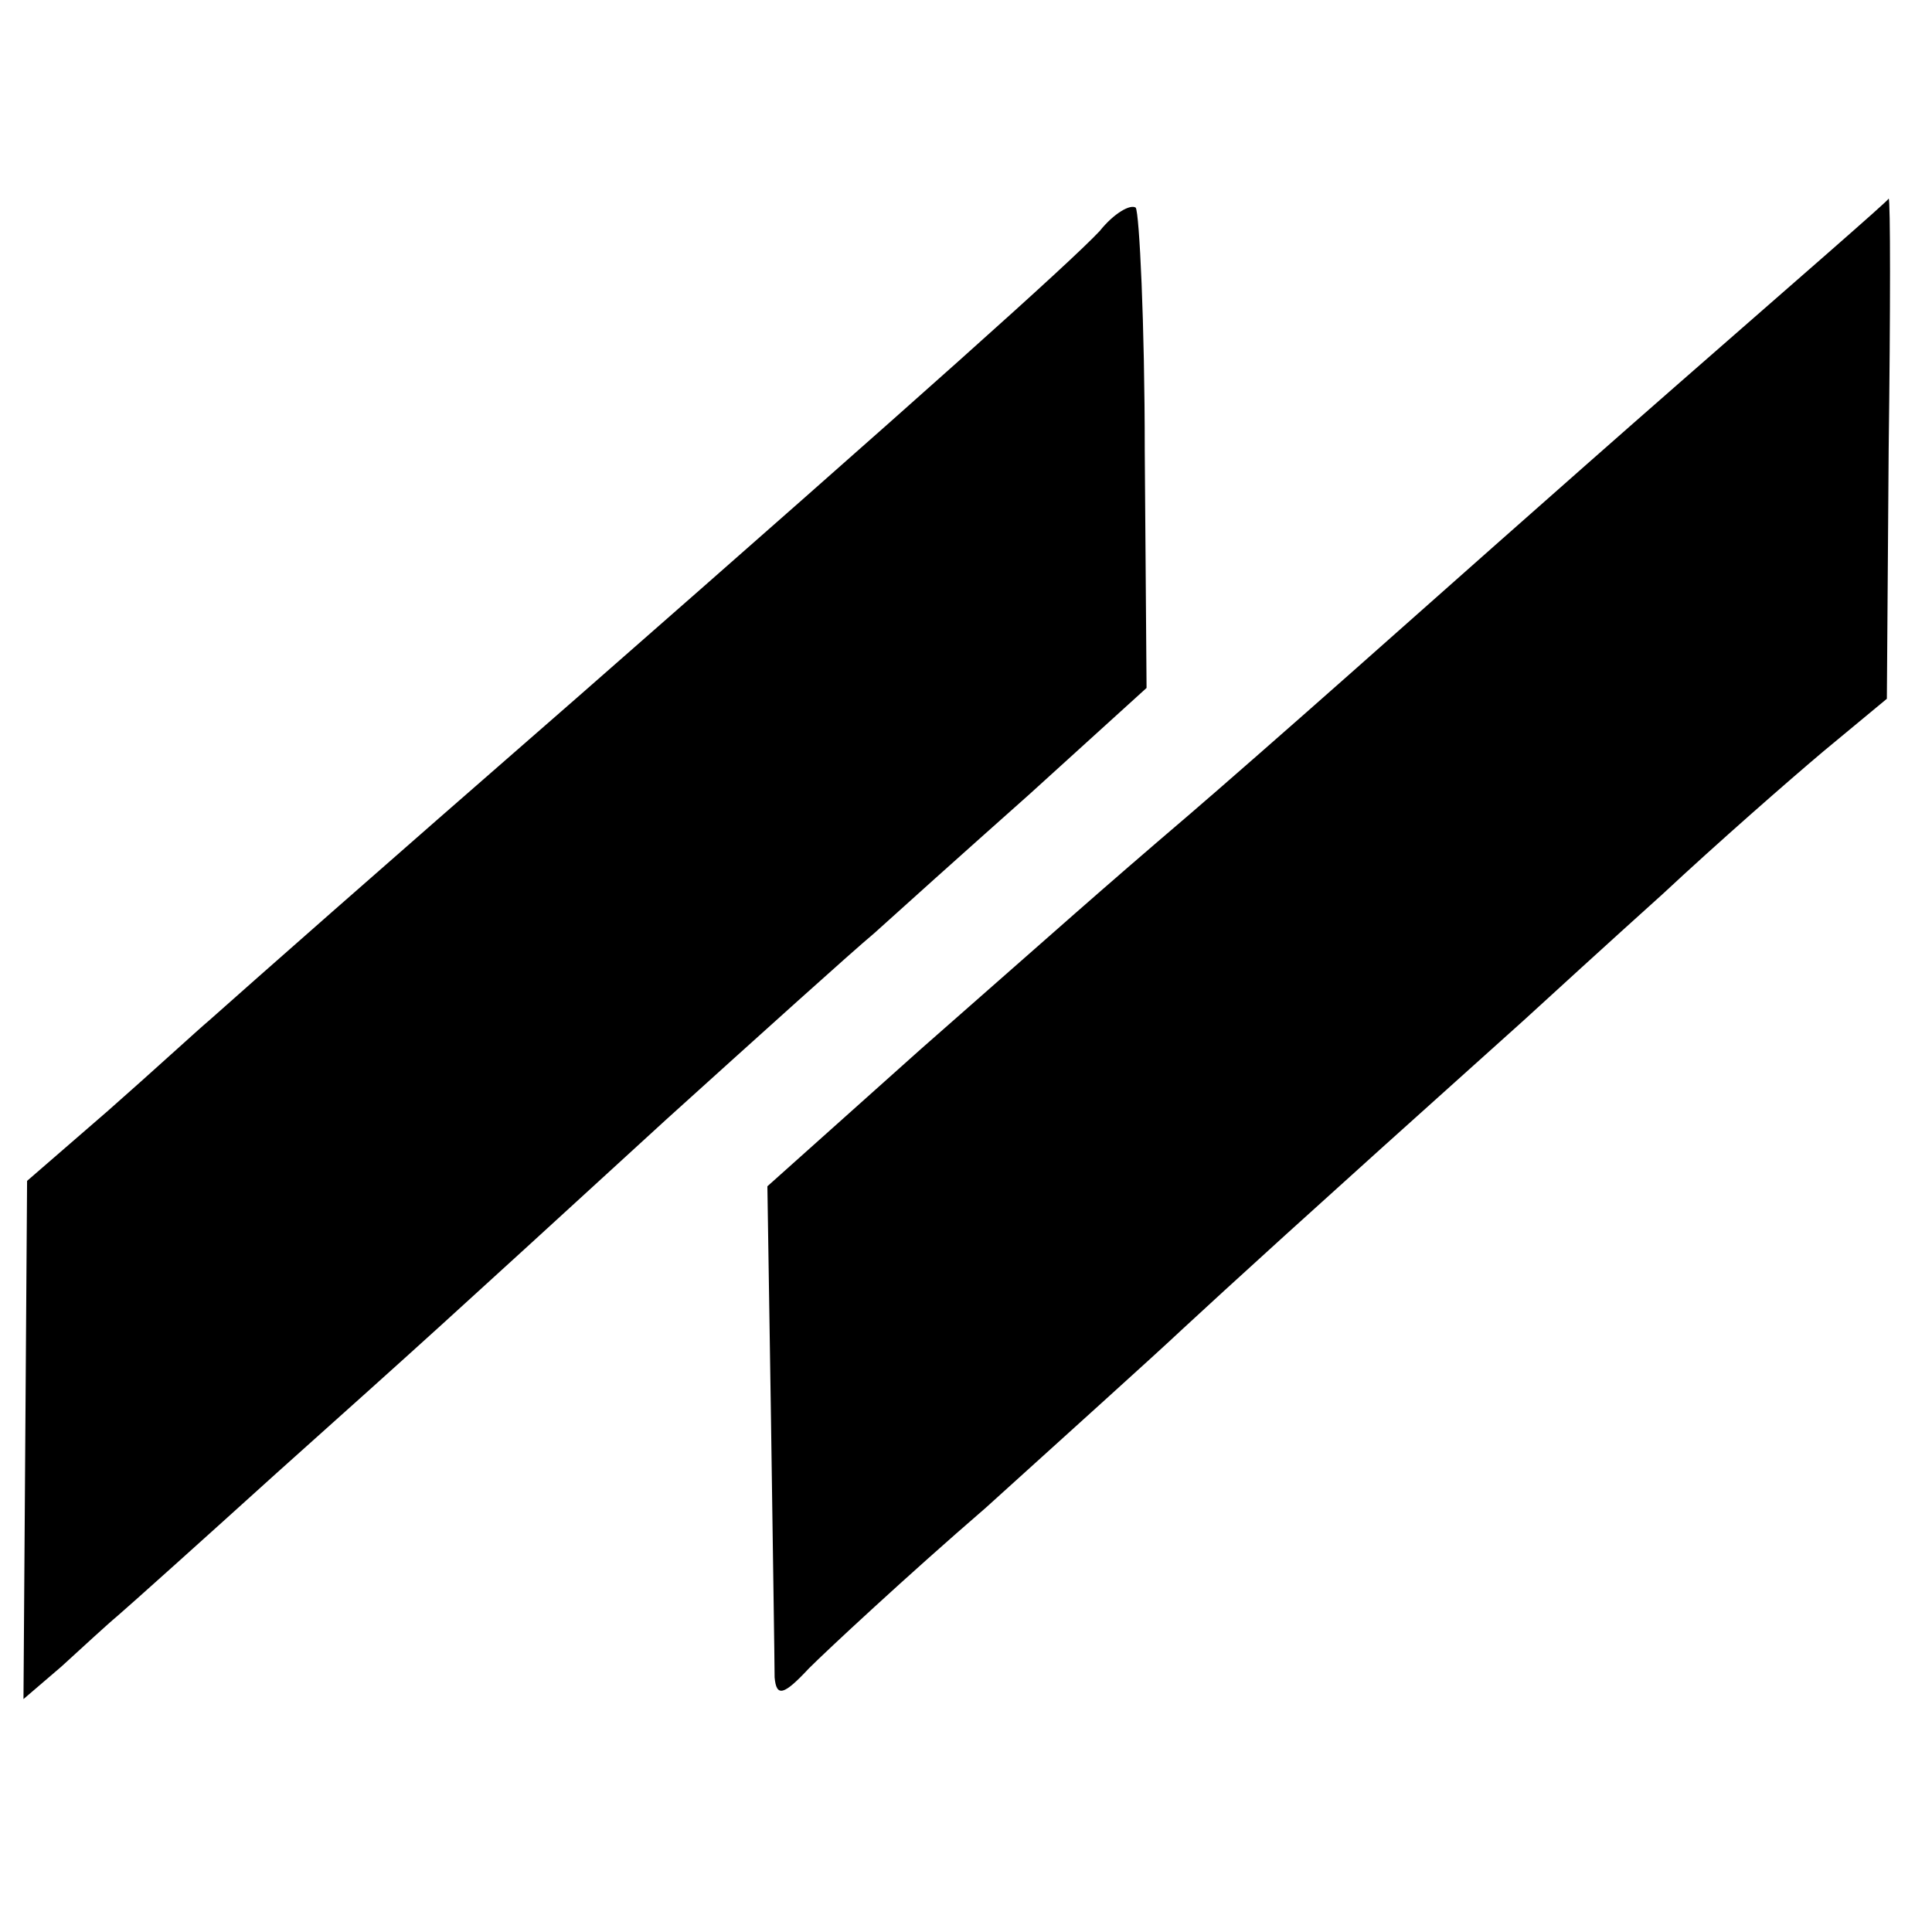
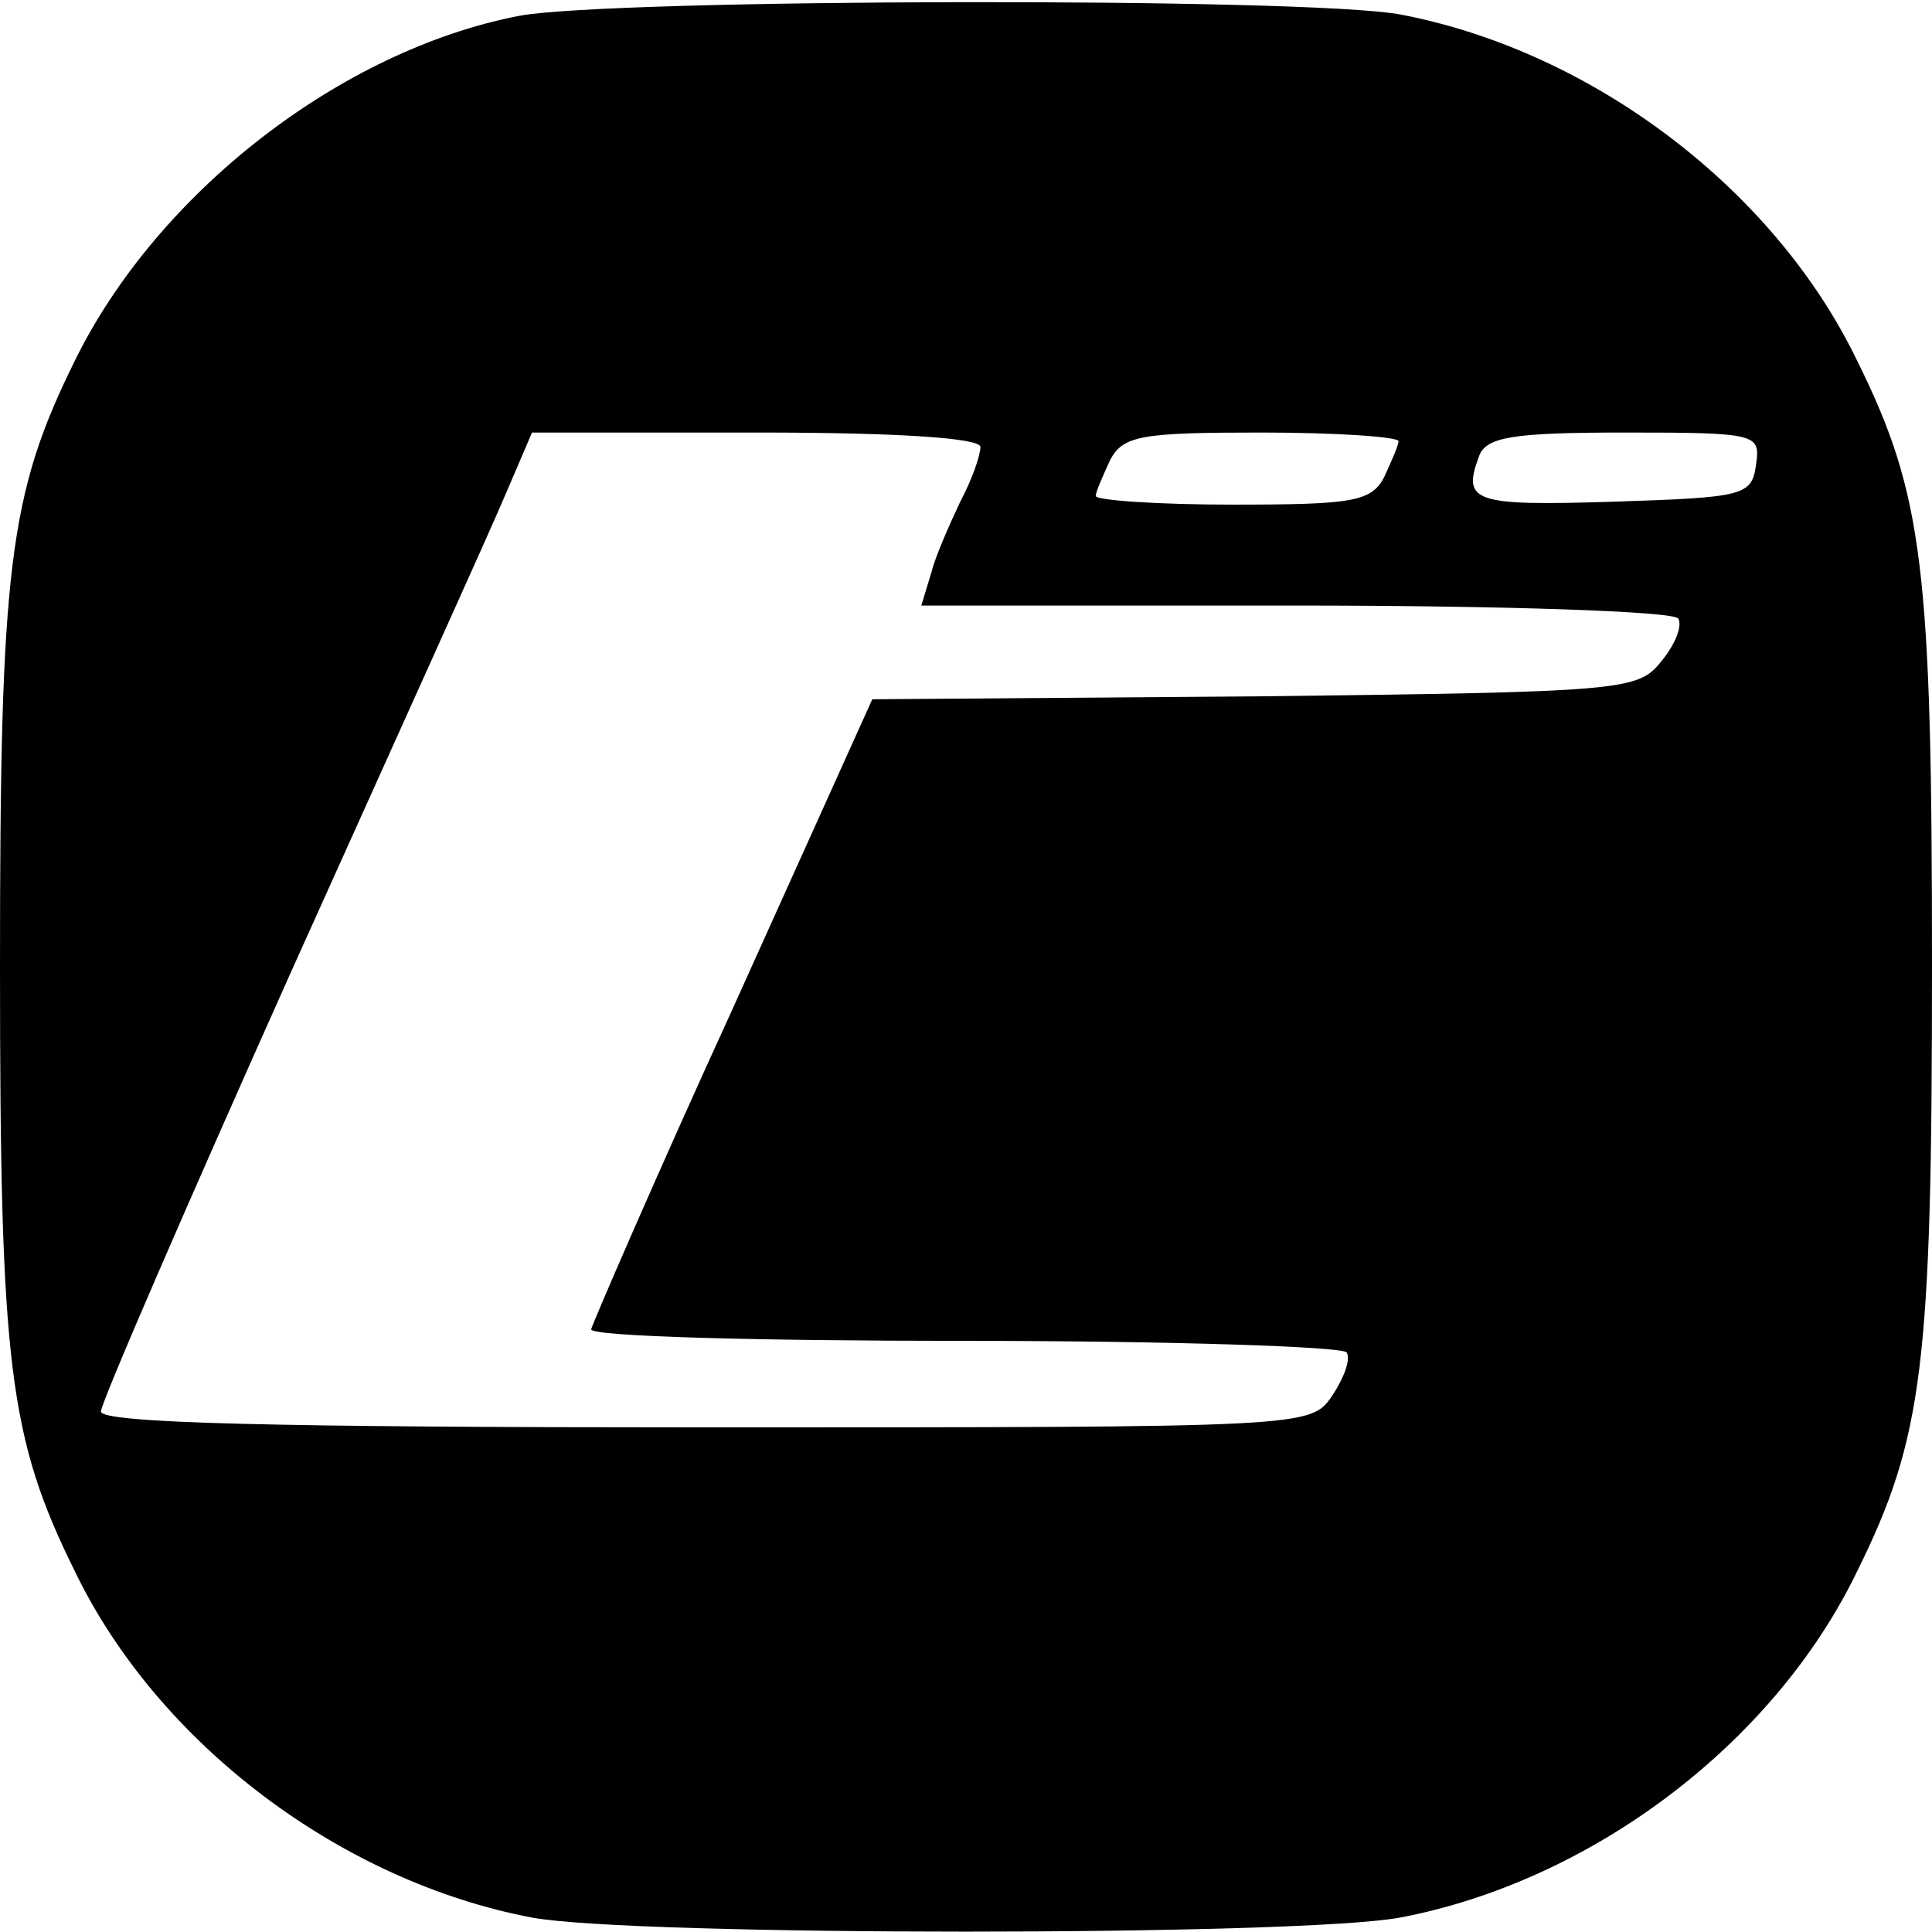
- <svg xmlns="http://www.w3.org/2000/svg" version="1.0" width="107pt" height="107pt" viewBox="0 0 107 107" preserveAspectRatio="xMidYMid meet">
-   <g transform="translate(0,107) scale(0.1,-0.1)" fill="#000000" stroke="none">
-     <path d="M609 942 c-17 -18 -95 -88 -289 -258 -117 -102 -177 -155 -204 -179 -6 -5 -31 -28 -56 -50 l-45 -39 -1 -144 -1 -143 21 18 c11 10 25 23 31 28 7 6 46 41 88 79 86 77 86 77 216 196 52 47 103 93 115 103 11 10 50 45 86 77 l65 59 -1 131 c0 71 -3 132 -5 135 -3 2 -12 -3 -20 -13z" />
-     <path d="M929 857 c-64 -56 -145 -128 -180 -159 -35 -31 -75 -66 -89 -78 -55 -47 -68 -59 -150 -131 l-85 -76 2 -129 c1 -71 2 -135 2 -143 1 -11 5 -10 19 5 10 10 54 51 98 89 43 39 92 83 109 99 26 24 63 58 189 171 12 11 47 43 77 70 30 28 70 63 89 79 l35 29 1 138 c1 77 1 139 0 139 0 -1 -53 -47 -117 -103z" />
+ <svg xmlns="http://www.w3.org/2000/svg" version="1.0" width="134pt" height="134pt" viewBox="0 0 134 134" preserveAspectRatio="xMidYMid meet">
+   <g transform="translate(0,134) scale(0.1,-0.1)" fill="#000000" stroke="none">
+     <path d="M360 1329 c-124 -24 -251 -123 -308 -239 -46 -93 -52 -144 -52 -420 0 -276 6 -327 52 -420 58 -120 185 -215 317 -240 70 -13 532 -13 602 0 132 25 259 120 317 240 46 93 52 144 52 420 0 276 -6 327 -52 420 -58 120 -185 215 -317 240 -65 12 -548 11 -611 -1z m320 -299 c0 -6 -6 -23 -14 -38 -7 -15 -17 -37 -20 -49 l-7 -23 260 0 c143 0 262 -4 265 -9 3 -5 -2 -18 -12 -30 -16 -20 -26 -21 -282 -24 l-265 -2 -97 -215 c-54 -118 -97 -218 -98 -222 0 -5 117 -8 259 -8 143 0 262 -4 265 -8 3 -5 -2 -18 -10 -30 -15 -22 -16 -22 -435 -22 -301 0 -419 3 -419 11 0 6 59 142 131 303 72 160 140 310 150 334 l18 42 156 0 c101 0 155 -4 155 -10z m290 4 c0 -3 -5 -14 -10 -25 -9 -17 -22 -19 -105 -19 -52 0 -95 3 -95 6 0 3 5 14 10 25 9 17 22 19 105 19 52 0 95 -3 95 -6z m248 -16 c-3 -22 -8 -23 -100 -26 -97 -3 -104 0 -92 32 5 13 24 16 101 16 92 0 94 -1 91 -22z" />
  </g>
</svg>
